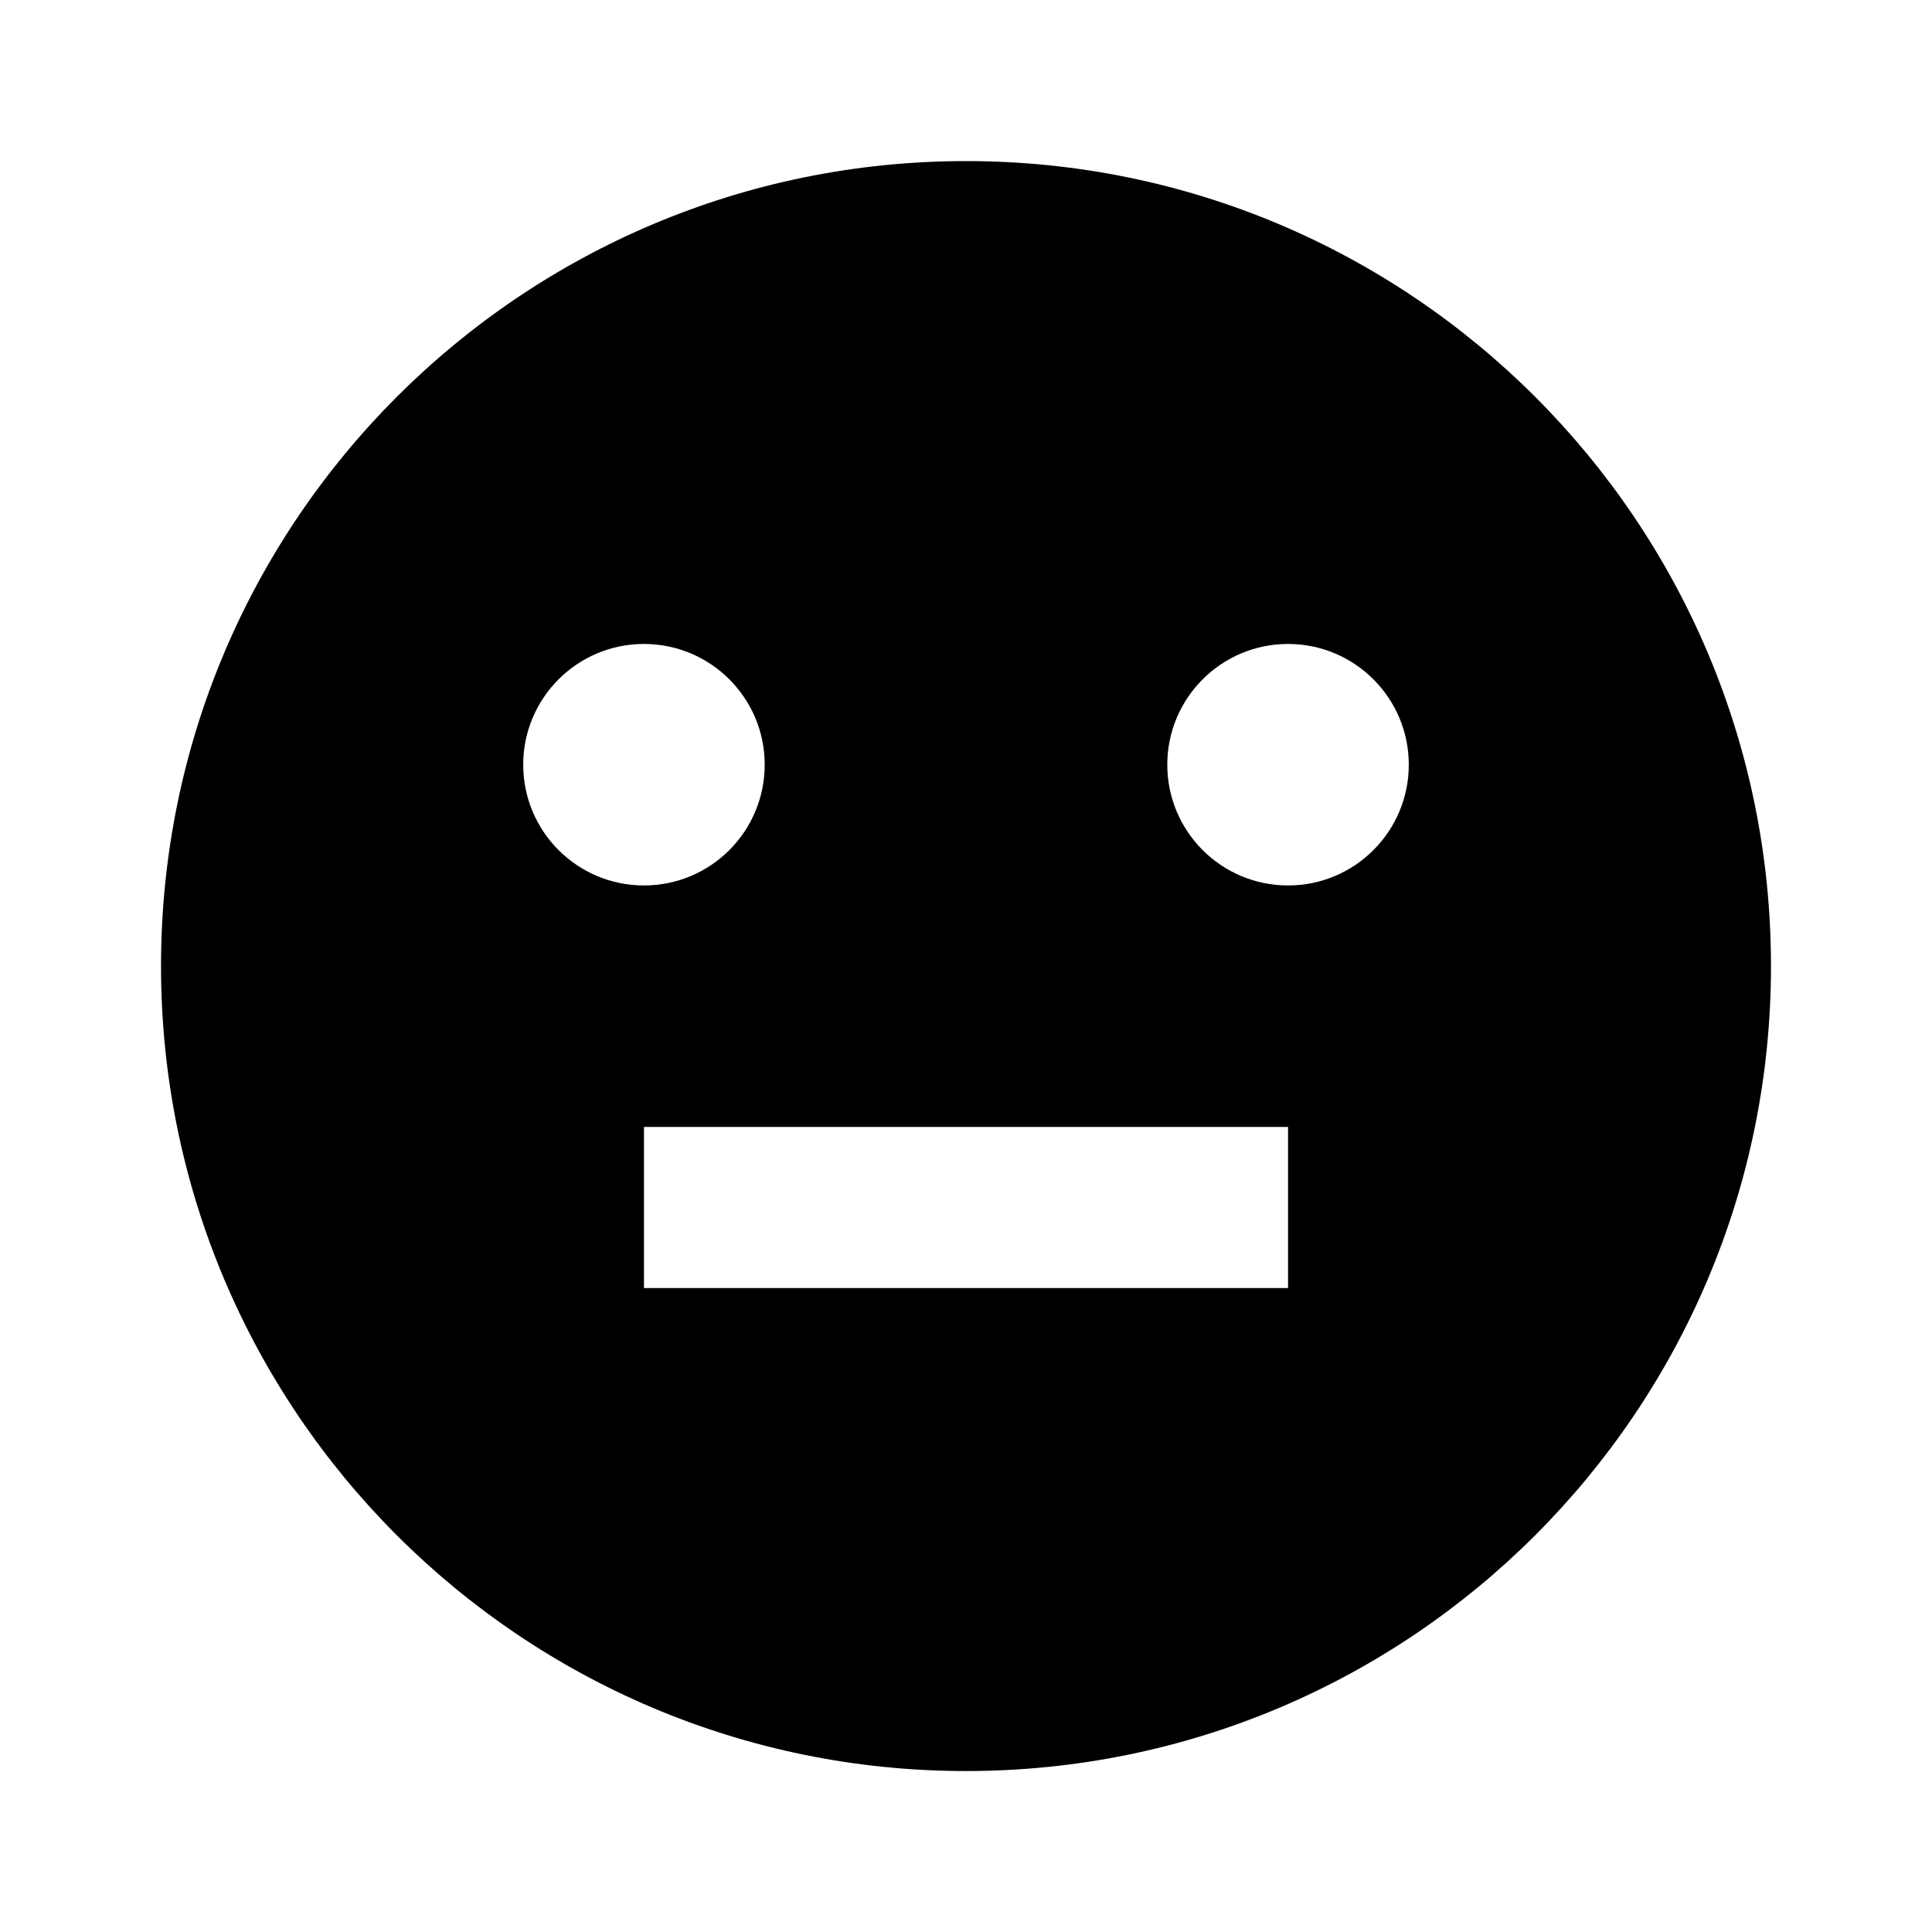
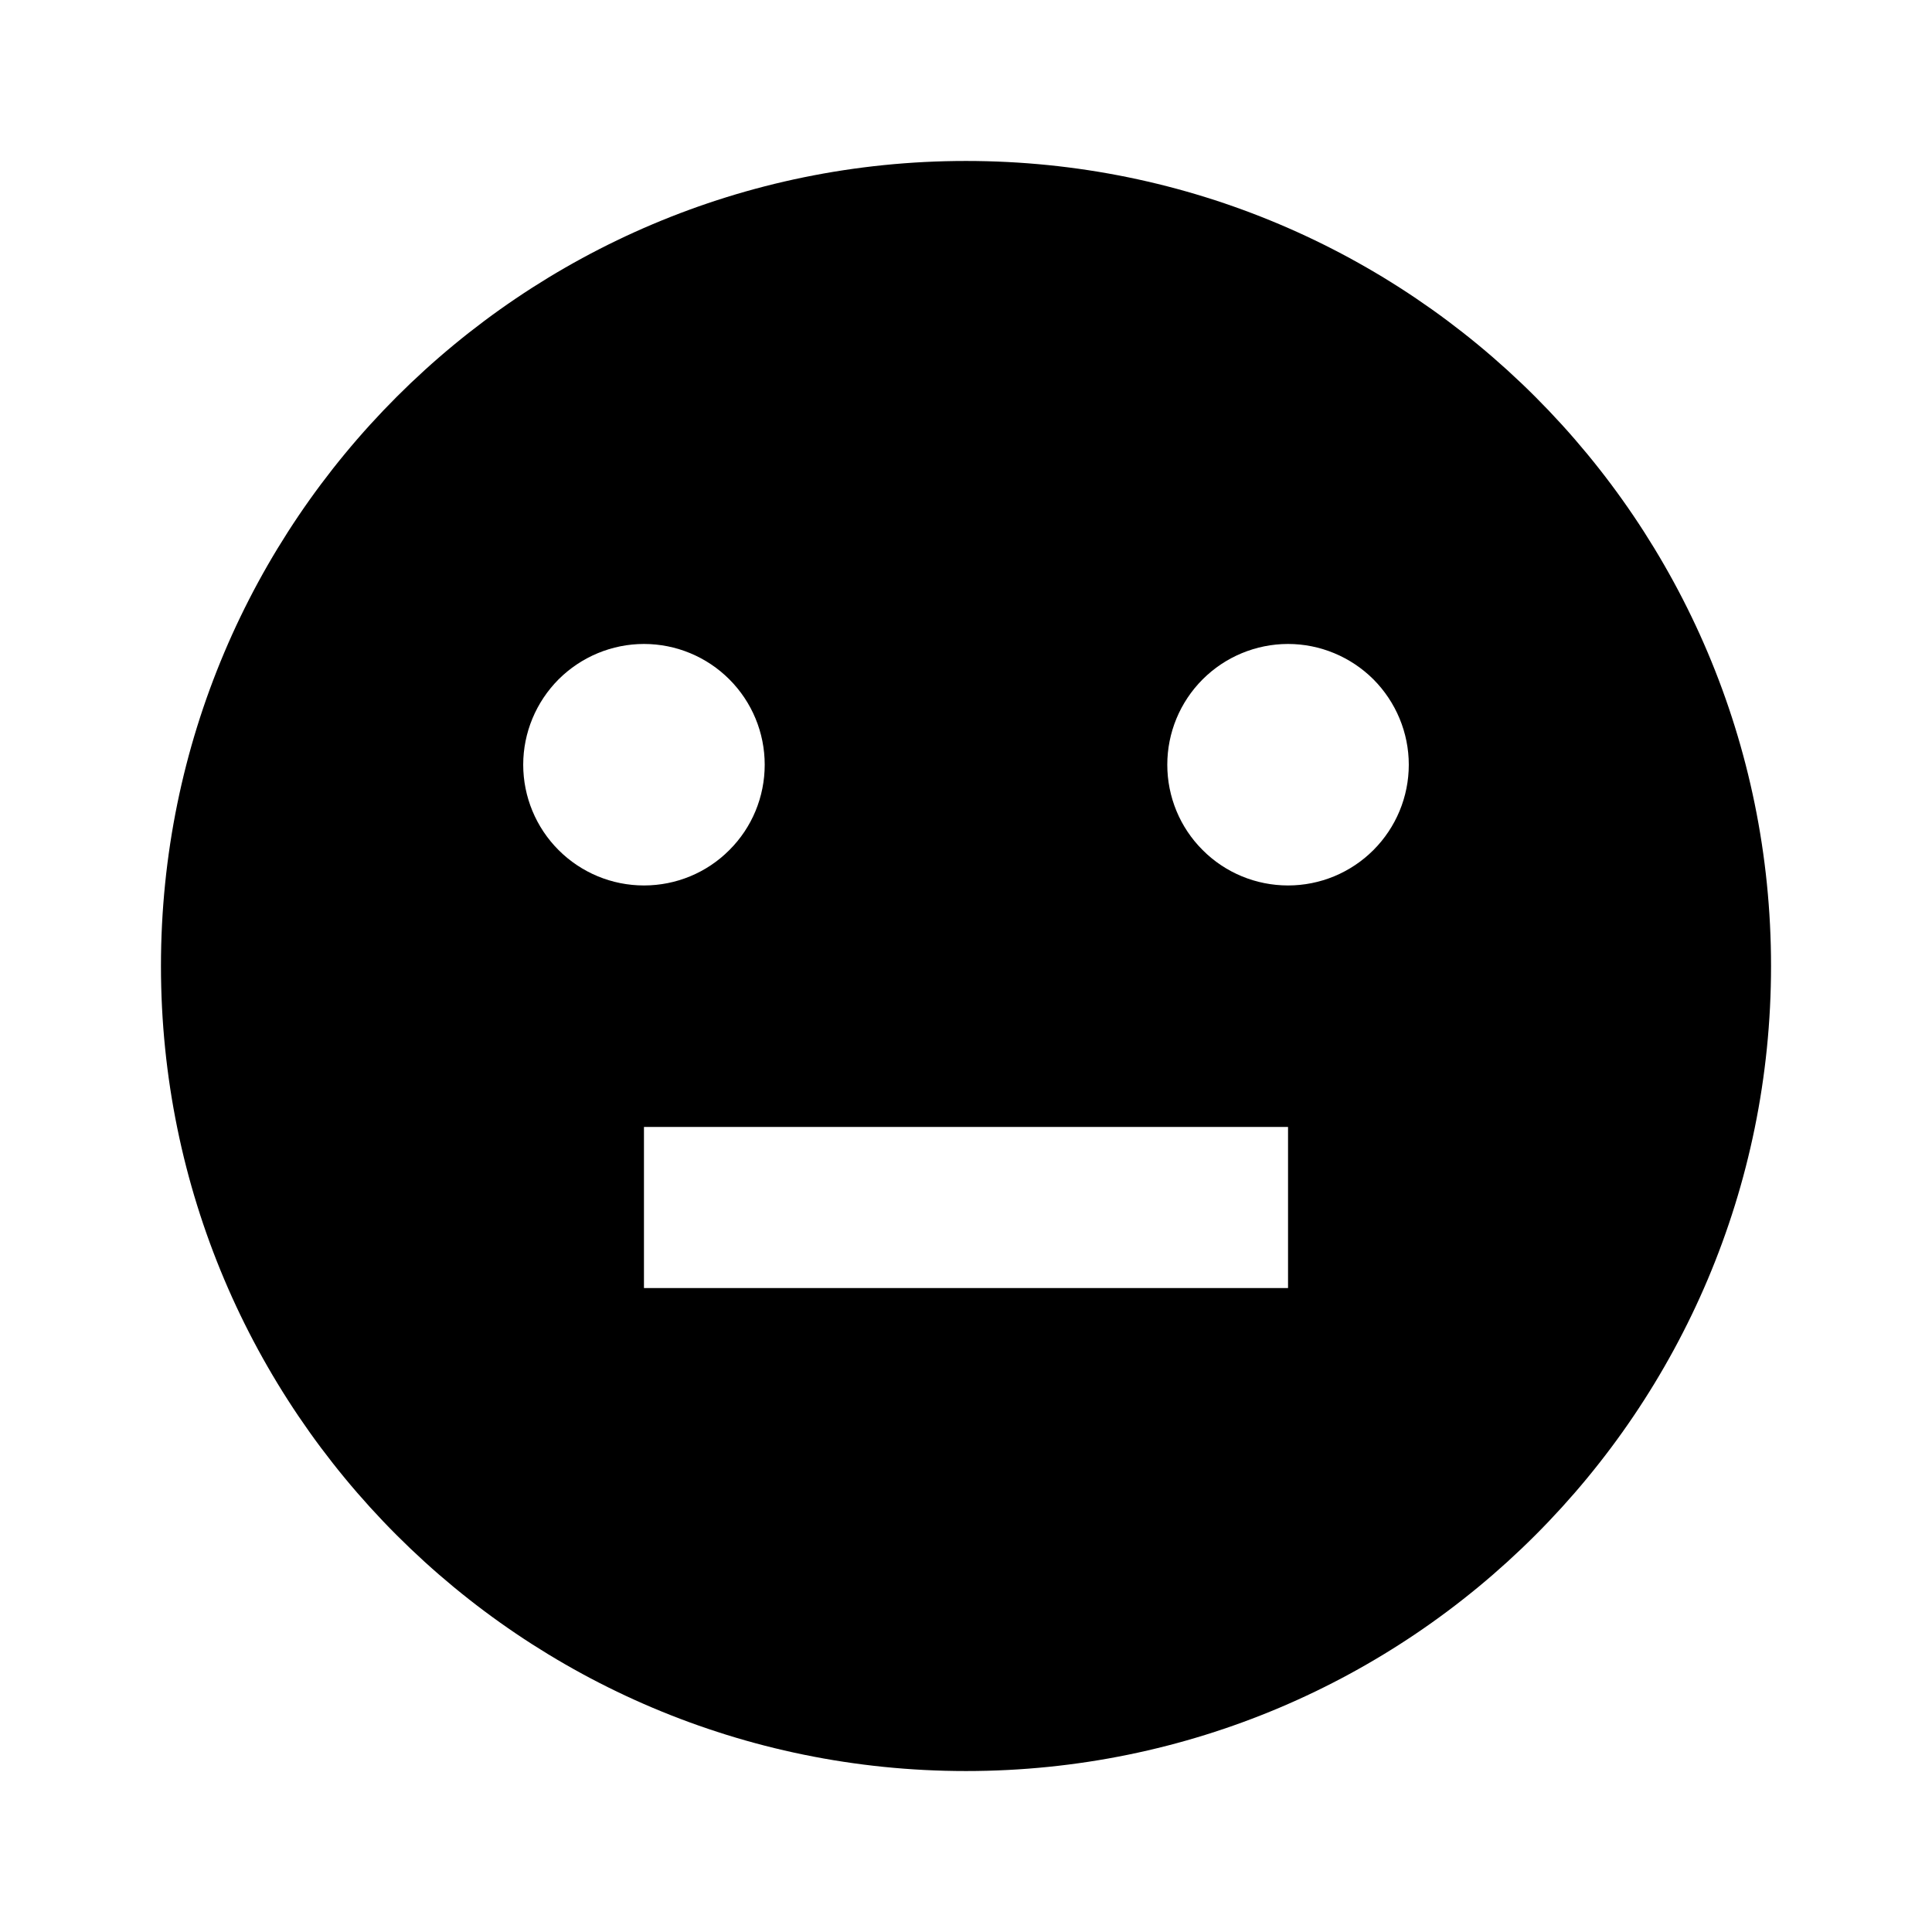
- <svg xmlns="http://www.w3.org/2000/svg" width="16" height="16">
-   <path d="M8 14.667A6.666 6.666 0 1 1 8 1.334a6.666 6.666 0 0 1 0 13.333ZM5.333 9.333v1.334h5.334V9.333H5.333Zm0-2a1 1 0 1 0 0-2 1 1 0 0 0 0 2Zm5.334 0a1 1 0 1 0 0-2 1 1 0 0 0 0 2Z" />
+ <svg xmlns="http://www.w3.org/2000/svg" width="16" height="16" viewBox="0 0 16 16">
+   <path d="M8 14.667C4.318 14.667 1.333 11.682 1.333 8C1.333 4.318 4.318 1.333 8 1.333C11.682 1.333 14.667 4.318 14.667 8C14.667 11.682 11.682 14.667 8 14.667ZM5.333 9.333V10.667H10.667V9.333H5.333ZM5.333 7.333C5.599 7.333 5.853 7.228 6.04 7.04C6.228 6.853 6.333 6.599 6.333 6.333C6.333 6.068 6.228 5.814 6.04 5.626C5.853 5.439 5.599 5.333 5.333 5.333C5.068 5.333 4.814 5.439 4.626 5.626C4.439 5.814 4.333 6.068 4.333 6.333C4.333 6.599 4.439 6.853 4.626 7.04C4.814 7.228 5.068 7.333 5.333 7.333ZM10.667 7.333C10.932 7.333 11.186 7.228 11.374 7.04C11.561 6.853 11.667 6.599 11.667 6.333C11.667 6.068 11.561 5.814 11.374 5.626C11.186 5.439 10.932 5.333 10.667 5.333C10.402 5.333 10.147 5.439 9.96 5.626C9.772 5.814 9.667 6.068 9.667 6.333C9.667 6.599 9.772 6.853 9.96 7.04C10.147 7.228 10.402 7.333 10.667 7.333Z" />
</svg>
